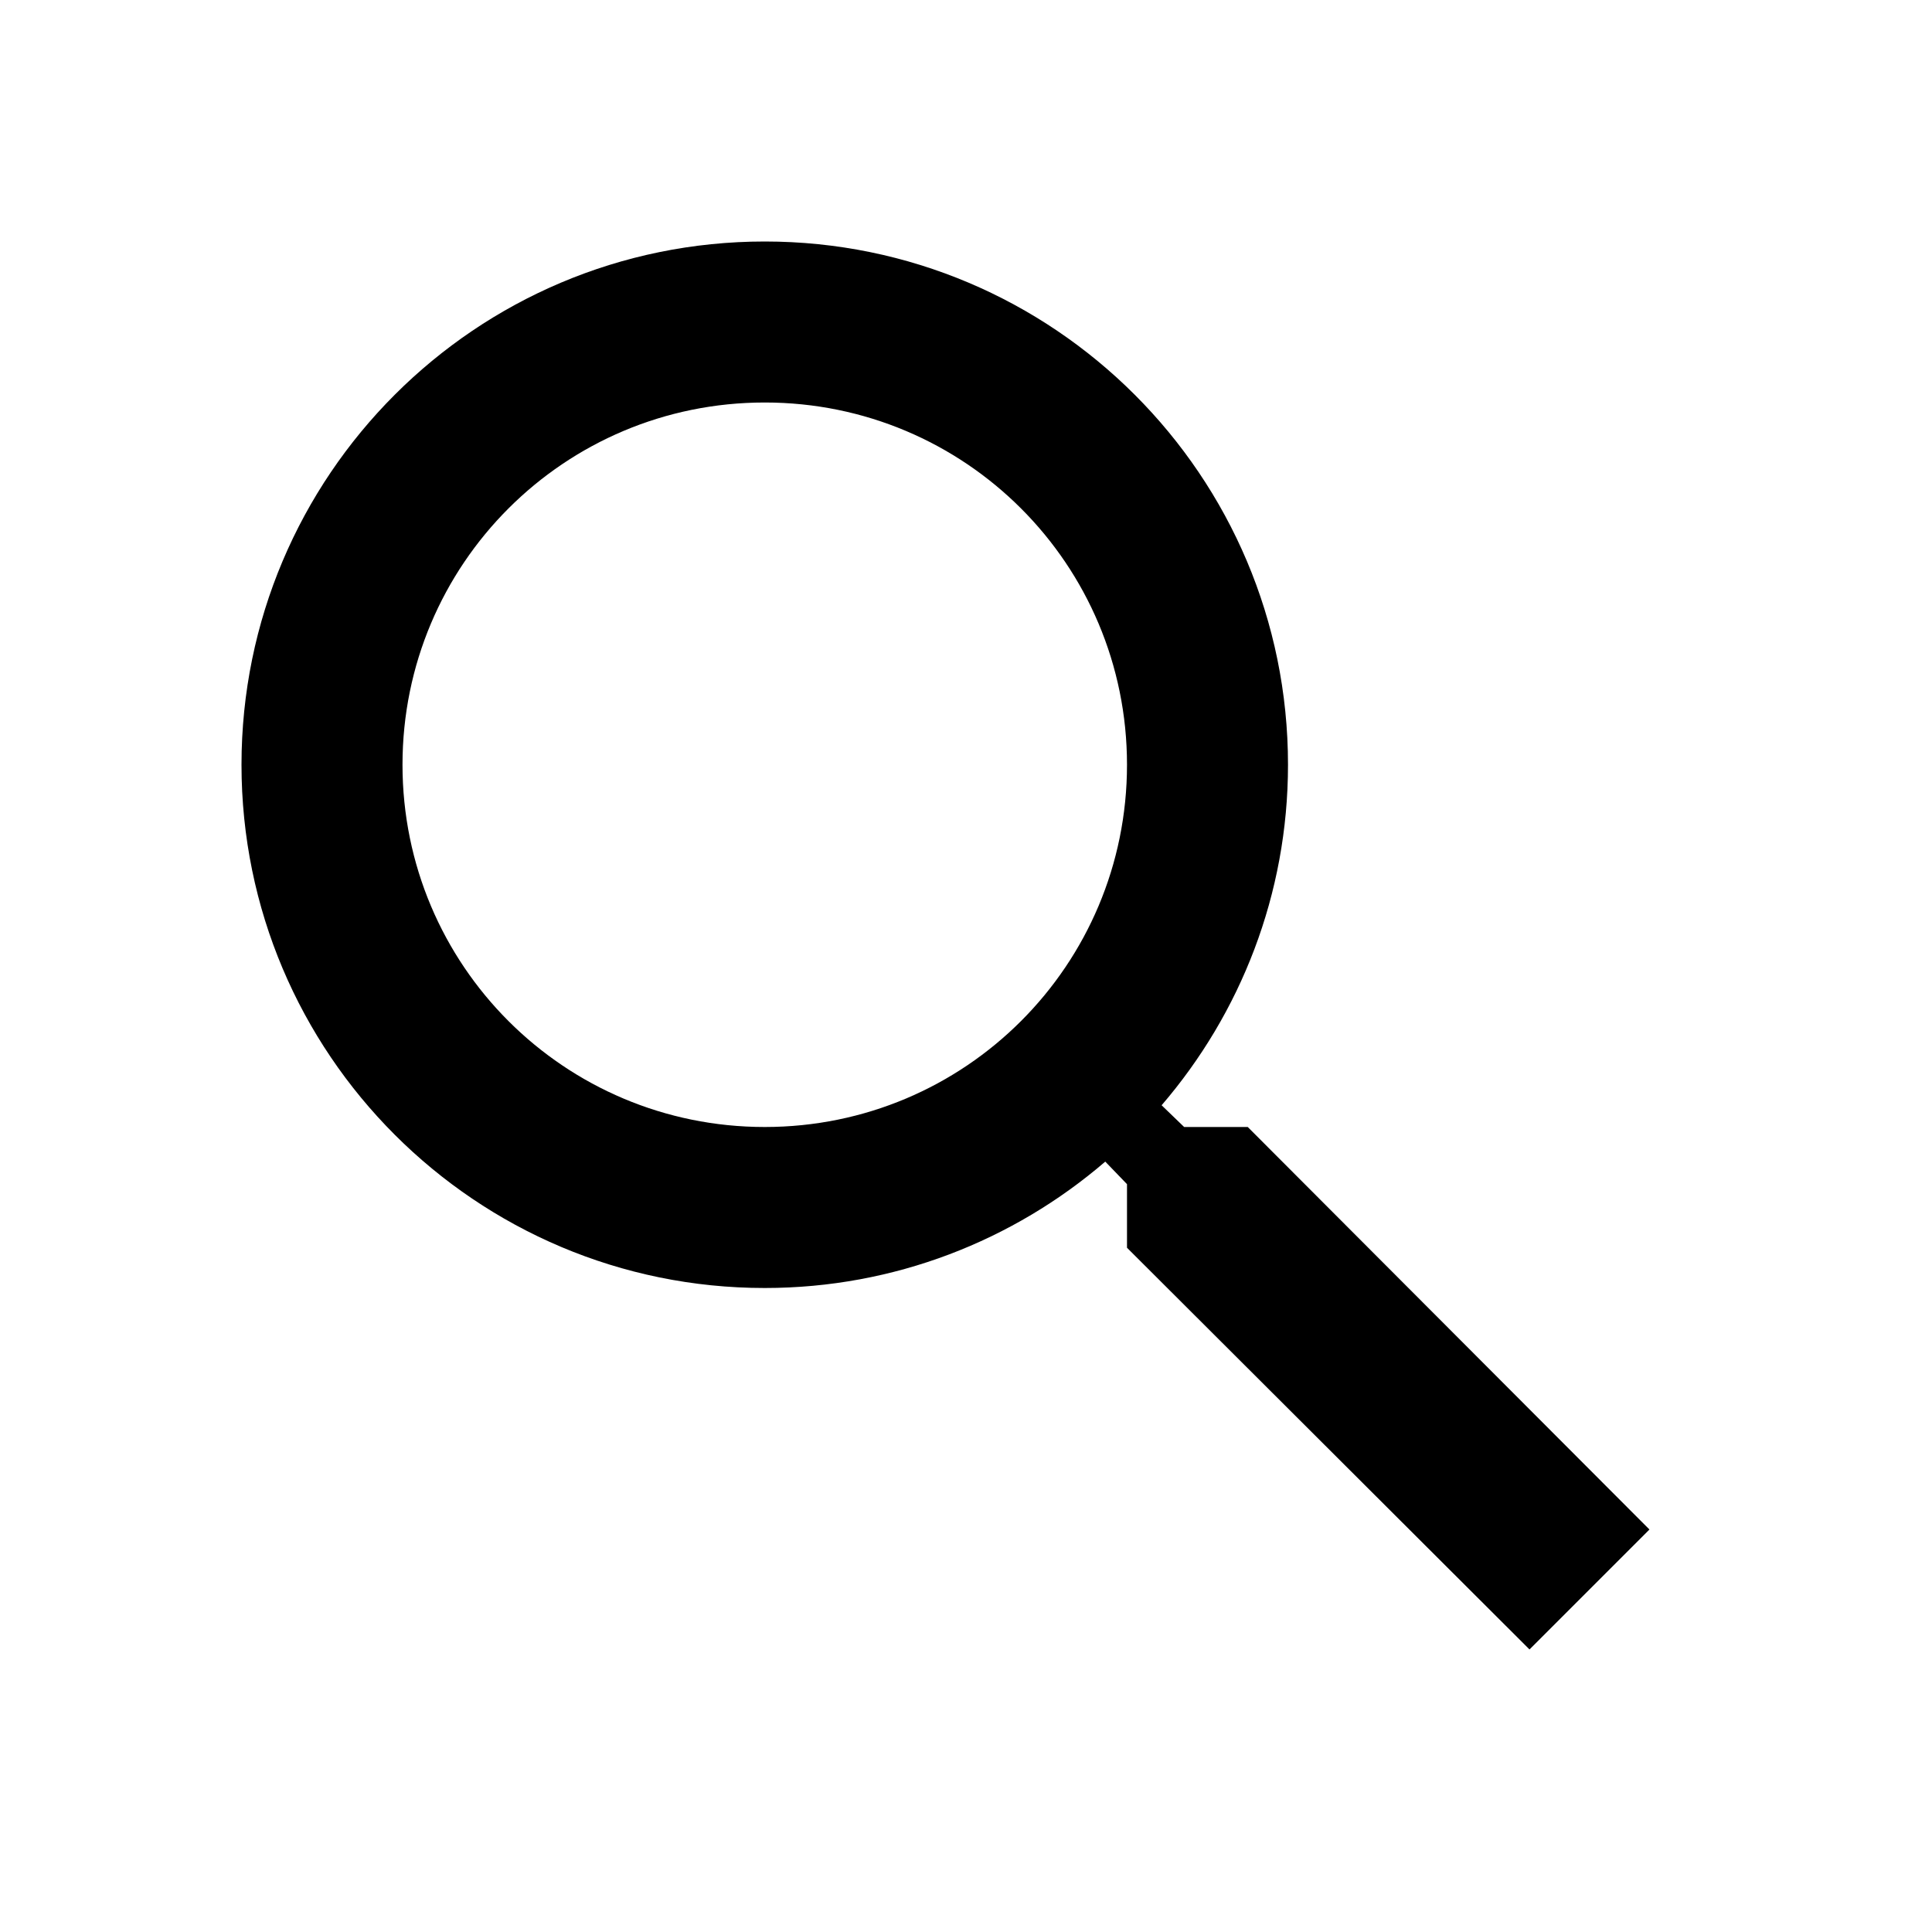
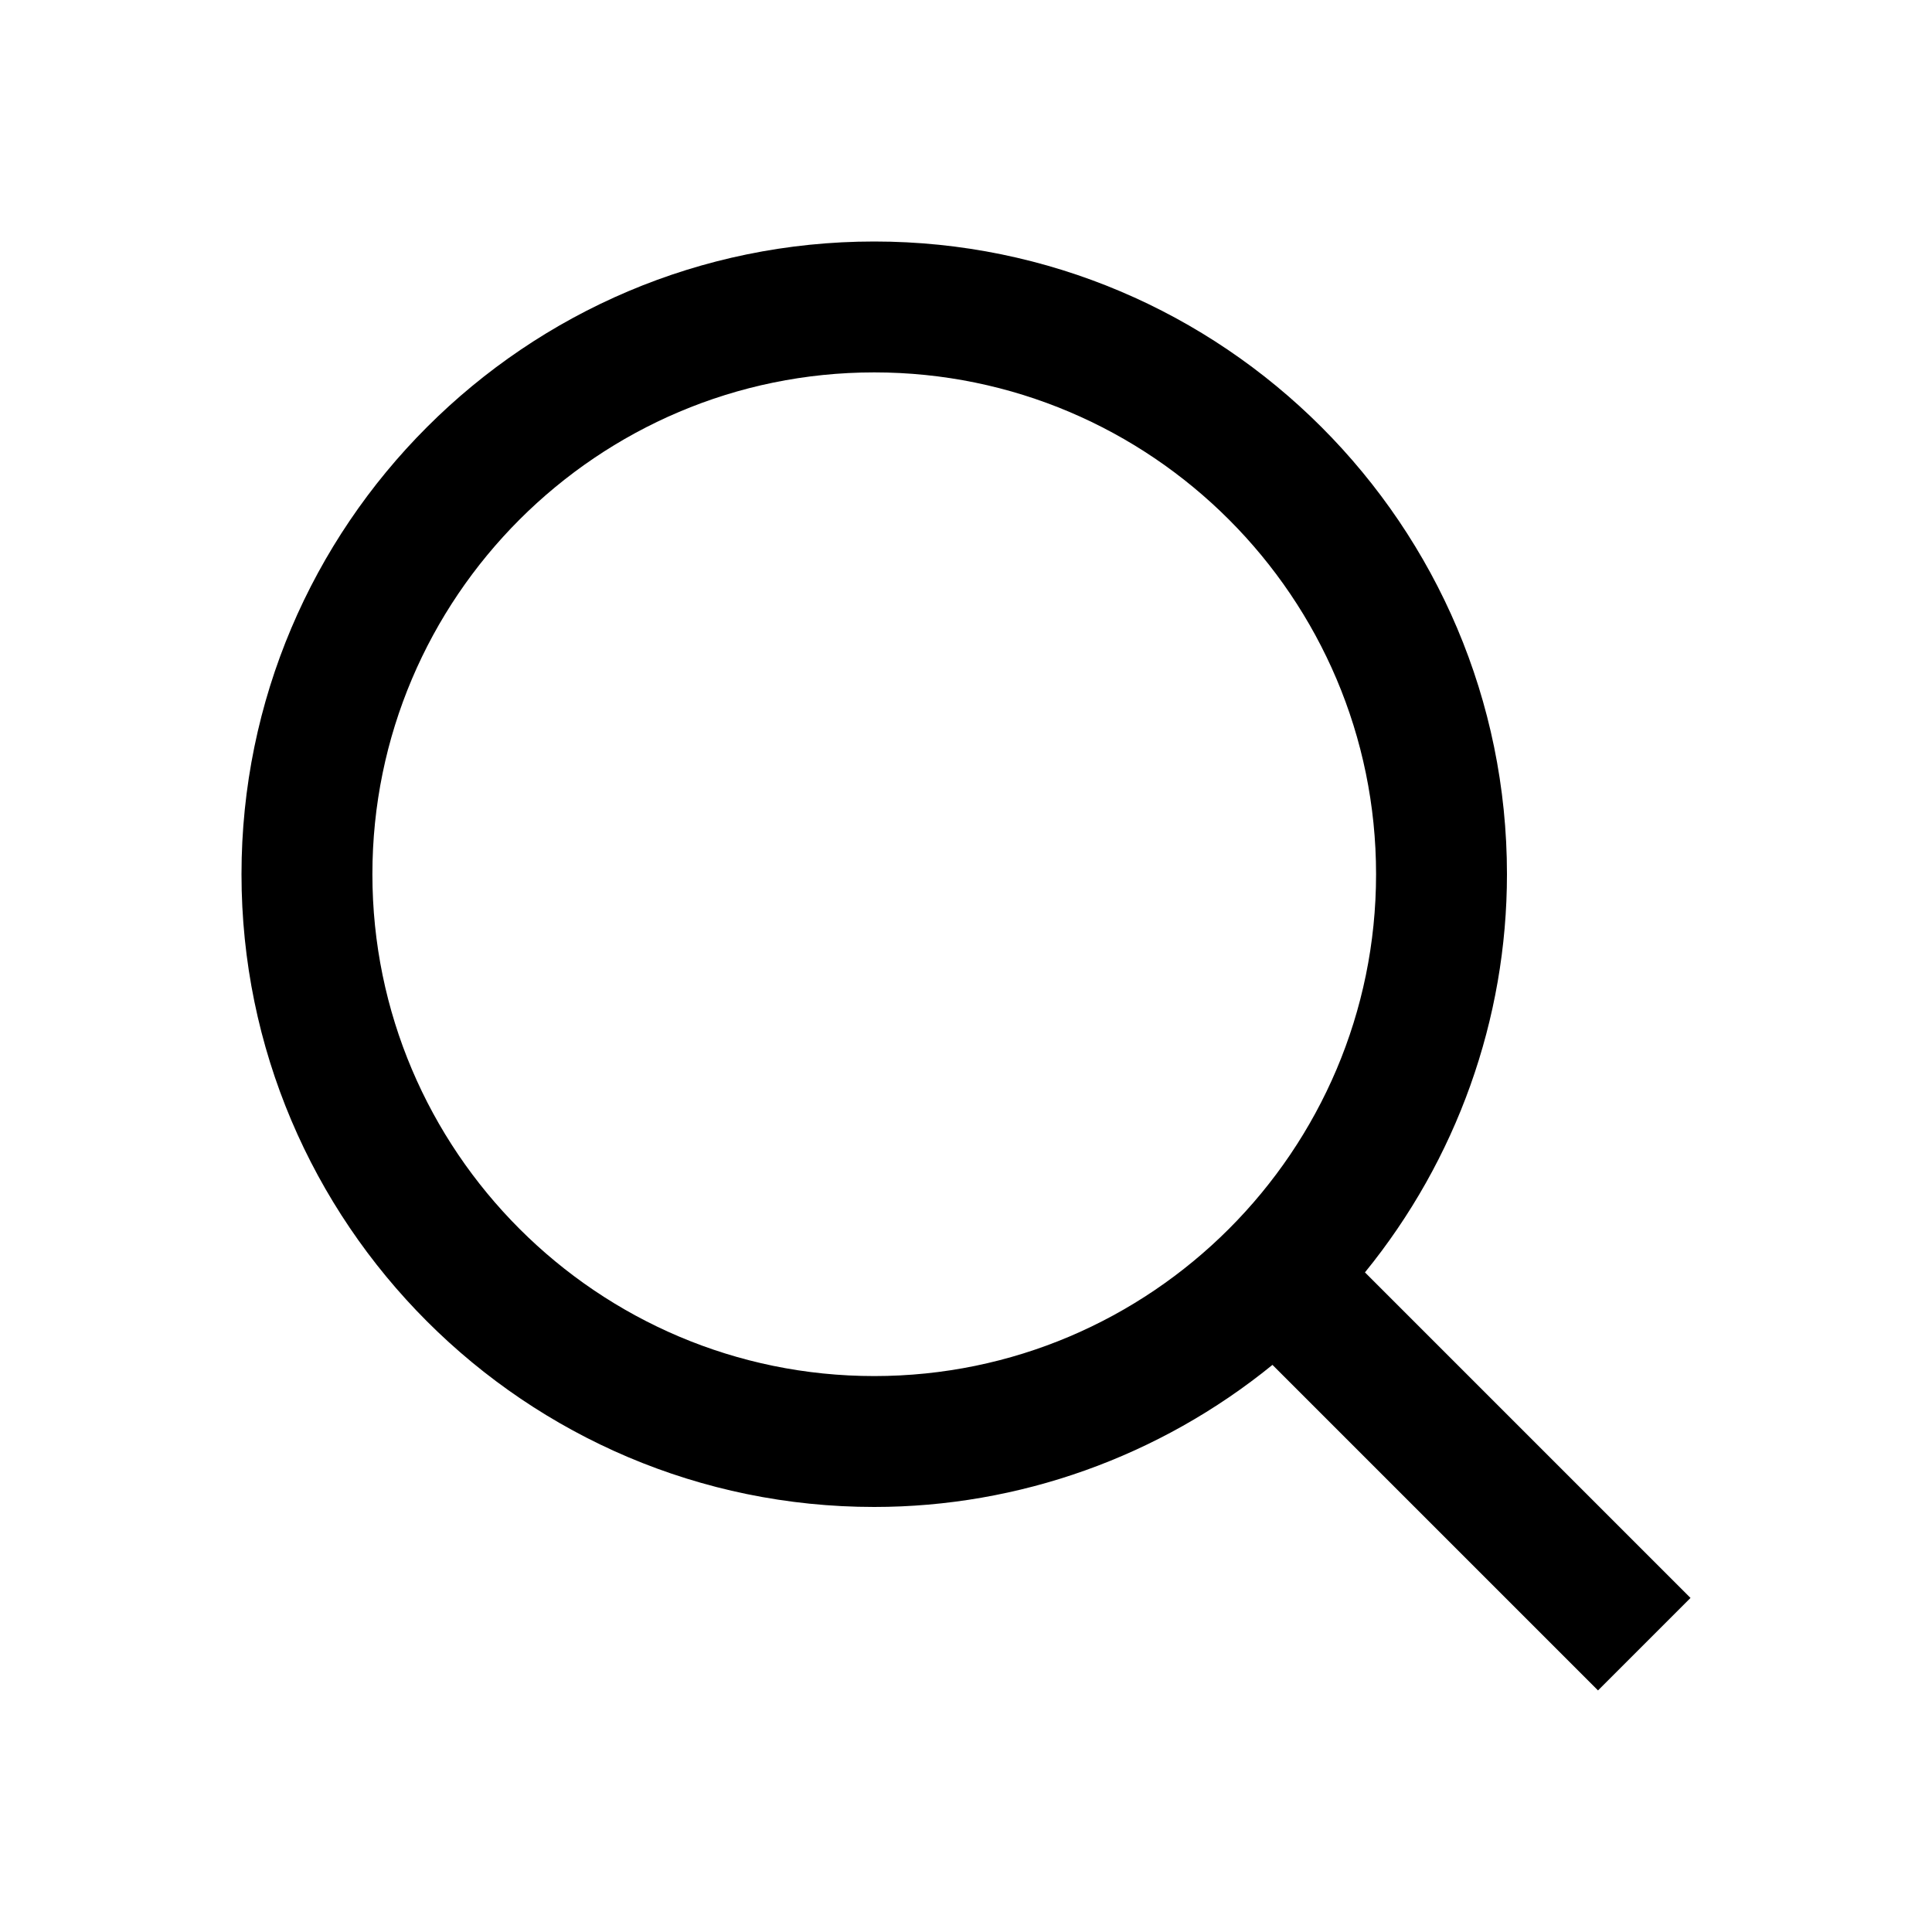
- <svg xmlns="http://www.w3.org/2000/svg" width="24" height="24" viewBox="0 0 24 24">
-   <path d="M15.5 14h-.79l-.28-.27C15.41 12.59 16 11.11 16 9.5 16 5.91 13.09 3 9.5 3S3 5.91 3 9.5 5.91 16 9.5 16c1.61 0 3.09-.59 4.23-1.57l.27.28v.79l5 4.99L20.49 19l-4.99-5zm-6 0C7.01 14 5 11.99 5 9.5S7.01 5 9.5 5 14 7.01 14 9.5 11.99 14 9.5 14z" />
-   <path d="M0 0h24v24H0z" fill="none" />
+ <svg xmlns="http://www.w3.org/2000/svg" width="24px" height="24px" viewBox="0 0 24 24" version="1.1" fill="currentColor">
+   <g transform="translate(3, 3)" id="Shape">
+     <path d="M10.14,0 C5.806,0 2.28,3.526 2.28,7.86 C2.28,9.66 2.904,11.405 4.044,12.806 L0,16.85 L1.149,17.999 L5.193,13.955 C6.597,15.097 8.344,15.72 10.14,15.72 C14.474,15.72 18,12.194 18,7.86 C18,3.526 14.474,0 10.14,0 Z M10.14,14.094 C6.703,14.094 3.906,11.297 3.906,7.86 C3.906,4.423 6.703,1.626 10.14,1.626 C13.577,1.626 16.374,4.423 16.374,7.86 C16.374,11.297 13.577,14.094 10.14,14.094 Z" transform="translate(9, 8.999458) scale(-1, 1) translate(-9, -8.999458) " />
+   </g>
</svg>
